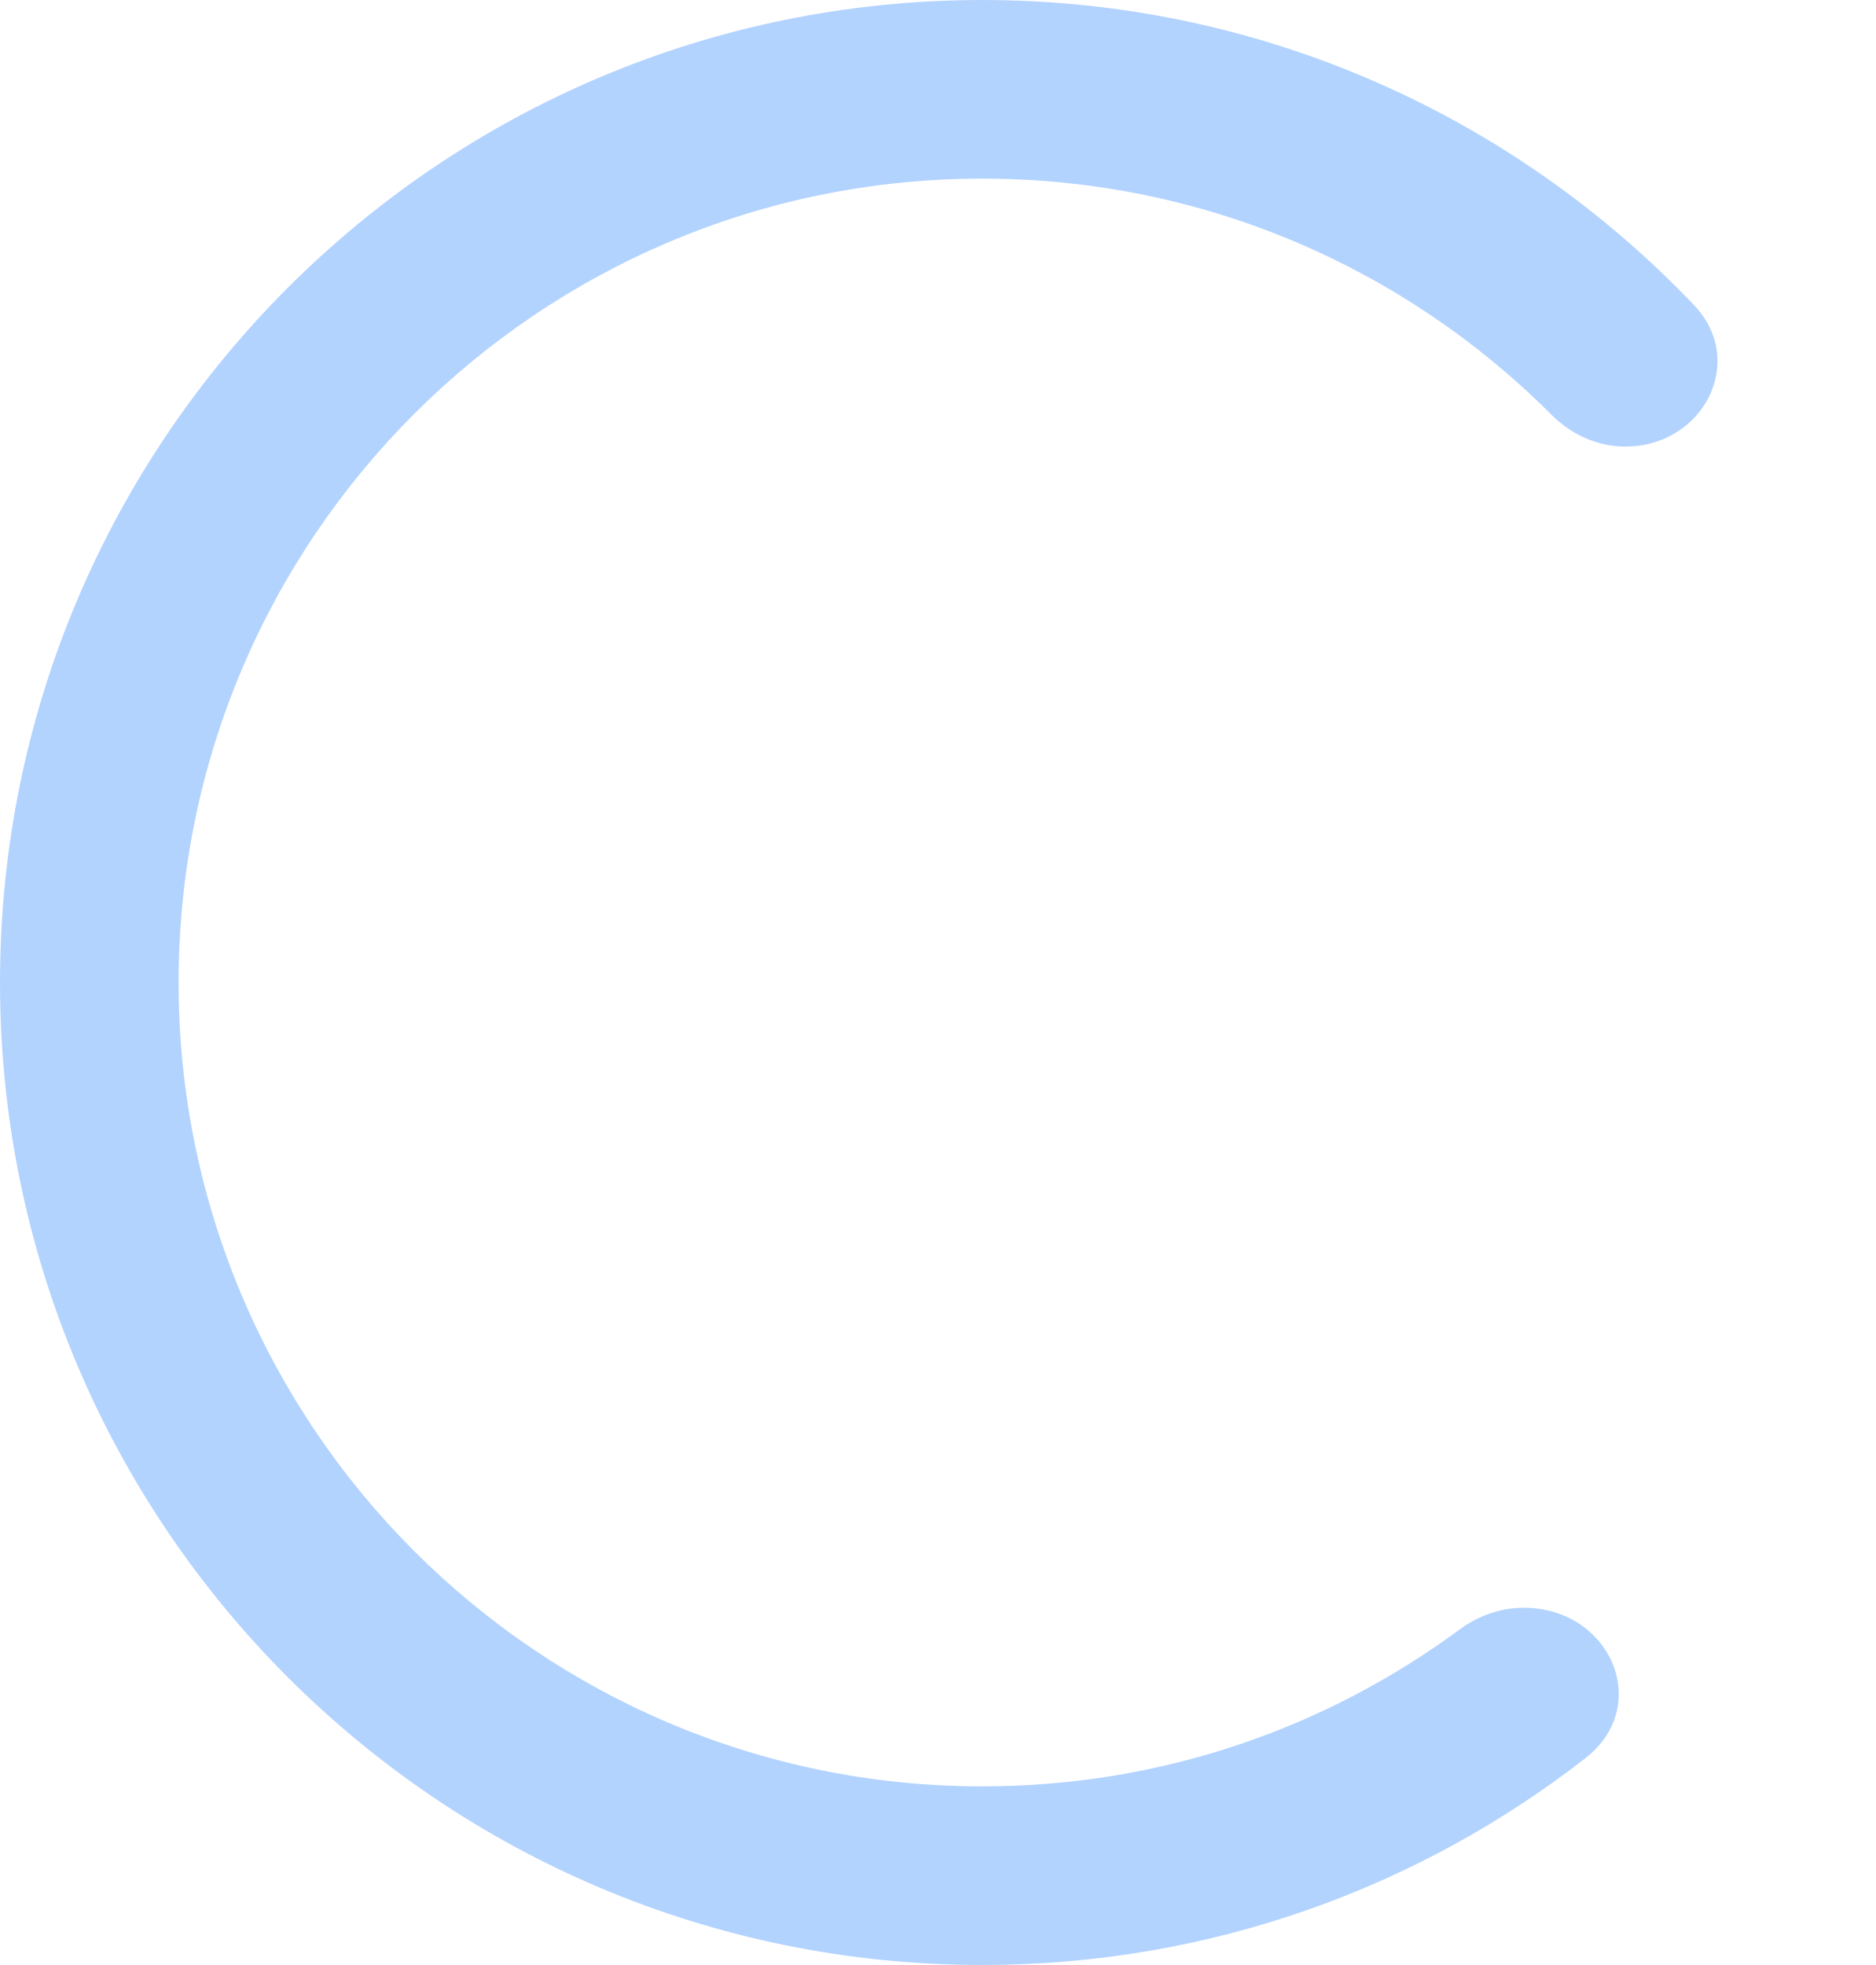
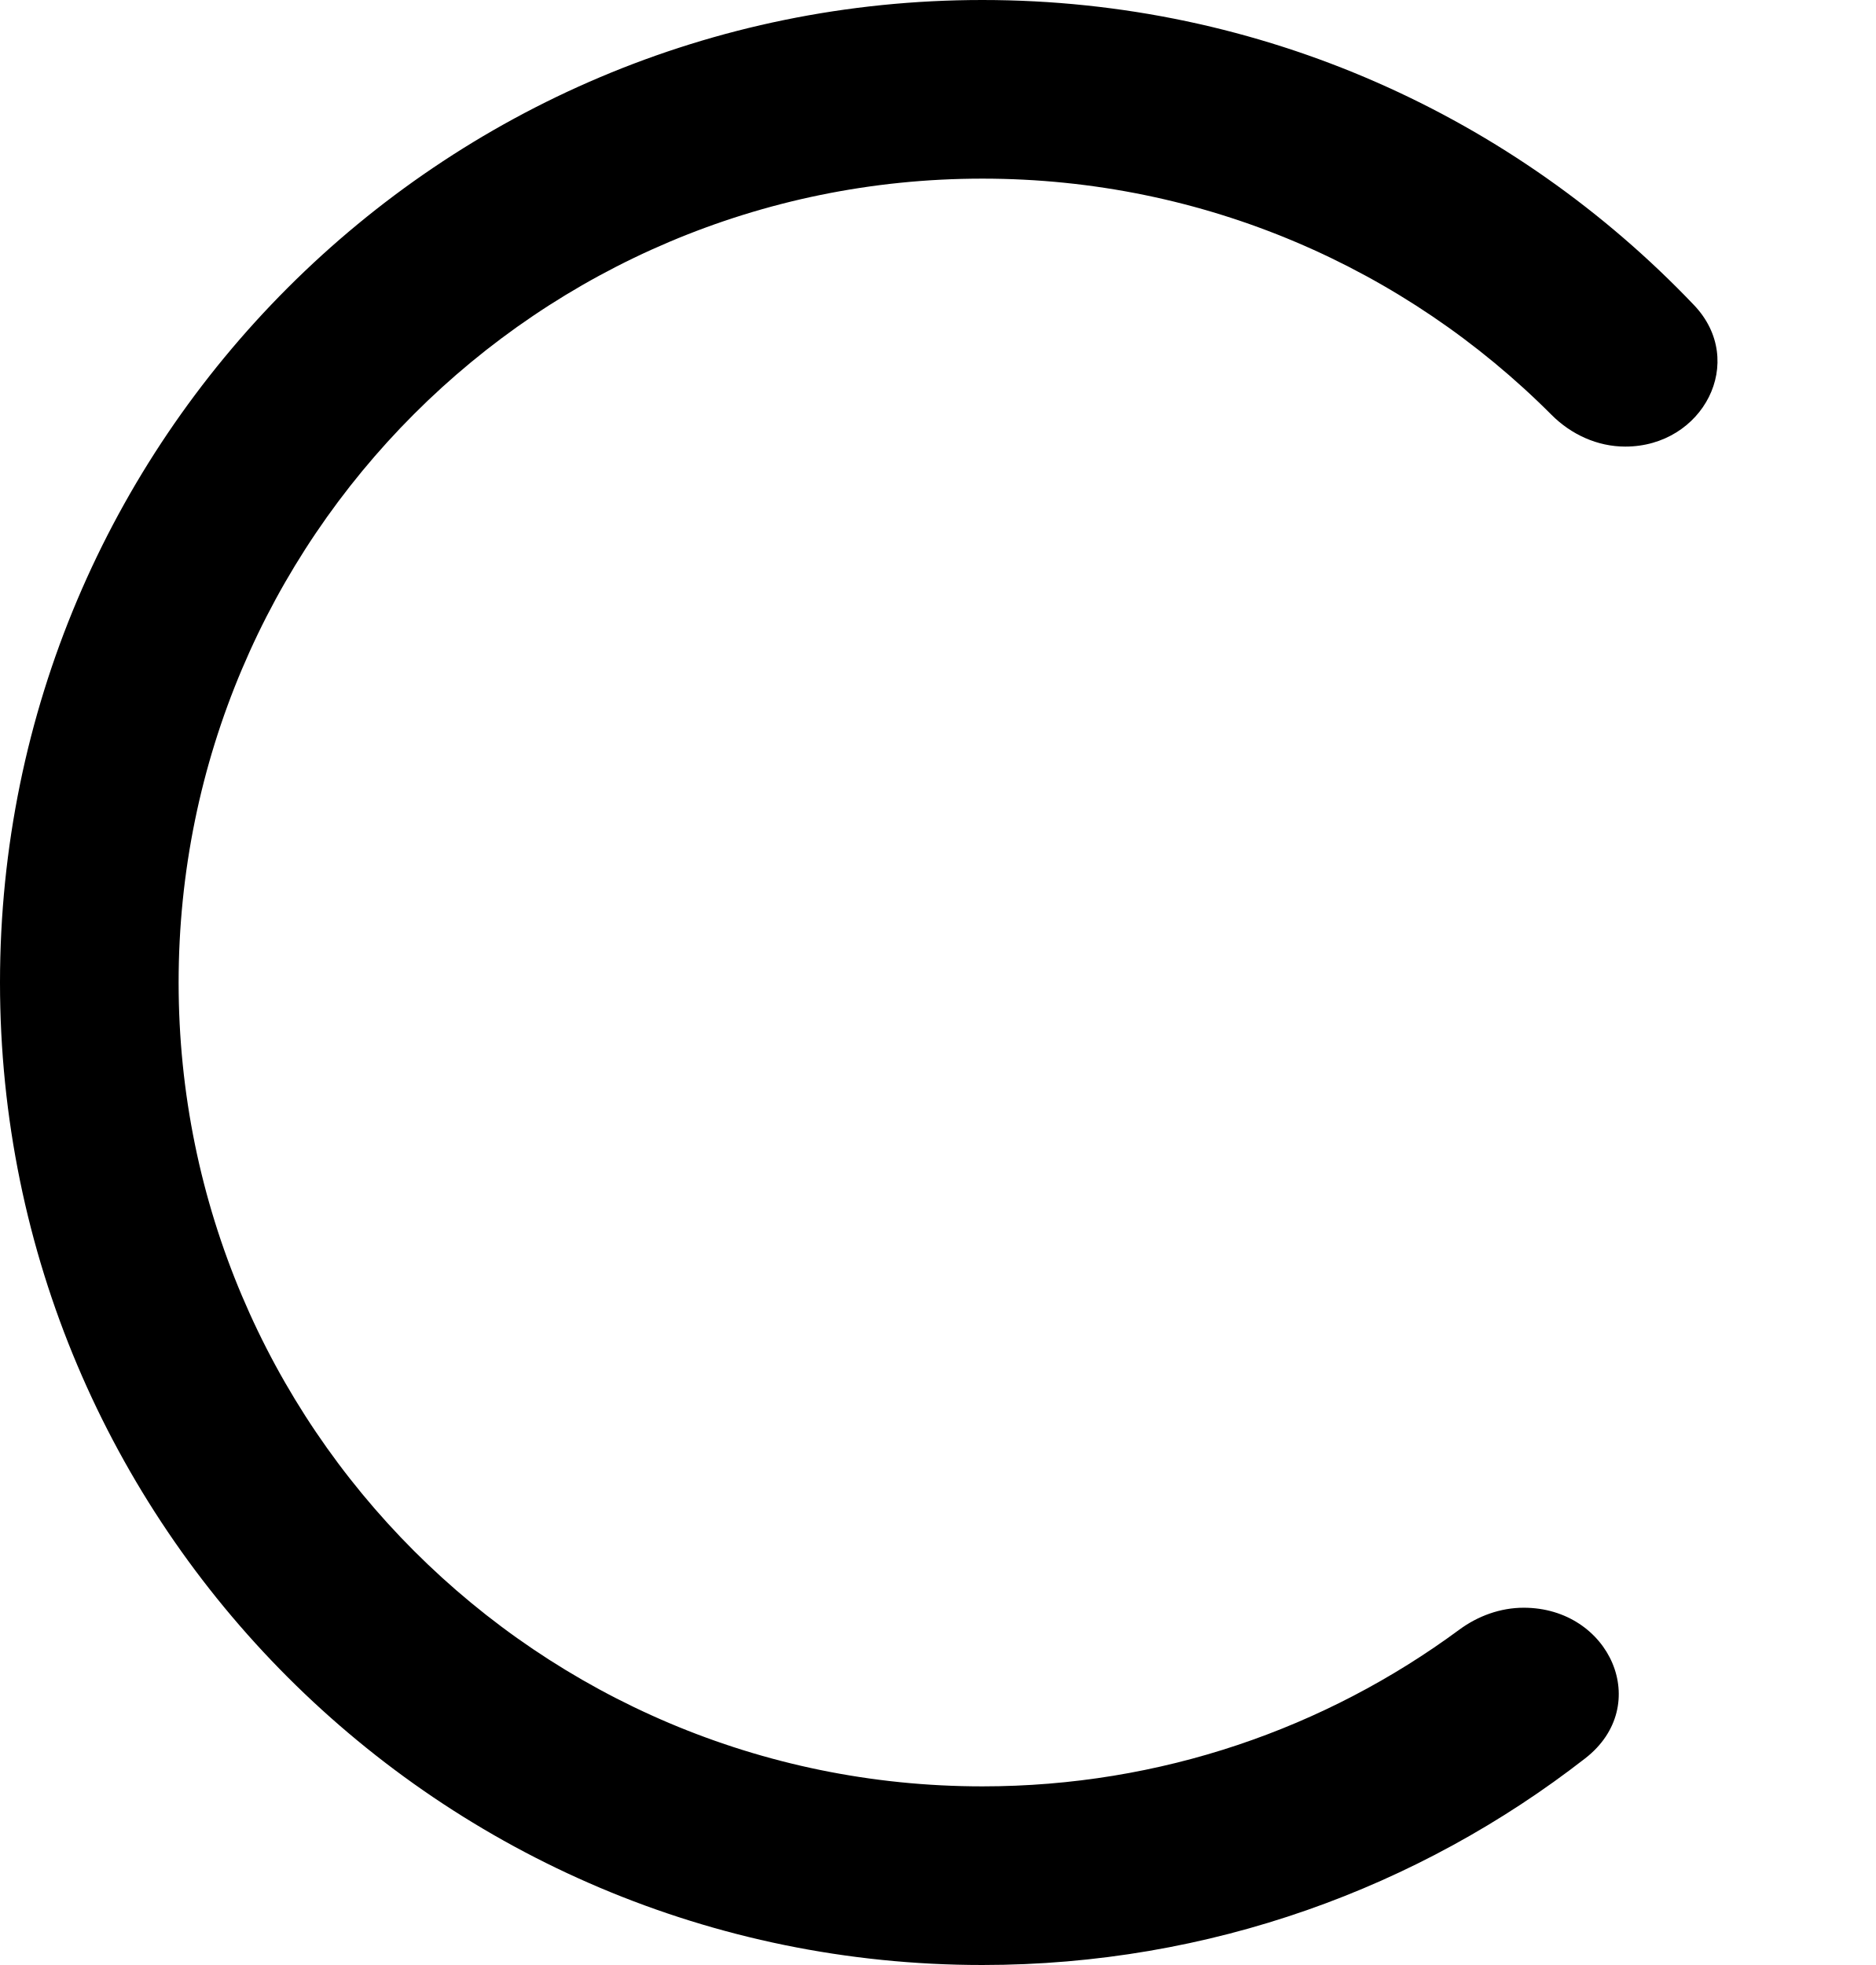
<svg xmlns="http://www.w3.org/2000/svg" width="21" height="22" viewBox="0 0 21 22" fill="none">
-   <path opacity="0.3" d="M17.061 18C16.8 18 16.548 18.092 16.338 18.247C14.844 19.349 12.998 20 11 20C6.029 20 2 15.971 2 11C2 6.029 6.029 2 11 2C13.489 2 15.743 3.011 17.372 4.644C17.592 4.865 17.887 5 18.198 5C19.069 5 19.568 4.046 18.968 3.416C16.964 1.312 14.135 0 11 0C4.925 0 0 4.925 0 11C0 17.075 4.925 22 11 22C13.544 22 15.887 21.136 17.75 19.686C18.513 19.093 18.027 18 17.061 18Z" fill="#006CFF" />
+   <path d="M17.061 18C16.8 18 16.548 18.092 16.338 18.247C14.844 19.349 12.998 20 11 20C6.029 20 2 15.971 2 11C2 6.029 6.029 2 11 2C13.489 2 15.743 3.011 17.372 4.644C17.592 4.865 17.887 5 18.198 5C19.069 5 19.568 4.046 18.968 3.416C16.964 1.312 14.135 0 11 0C4.925 0 0 4.925 0 11C0 17.075 4.925 22 11 22C13.544 22 15.887 21.136 17.75 19.686C18.513 19.093 18.027 18 17.061 18Z" fill="currentcolor" />
</svg>
